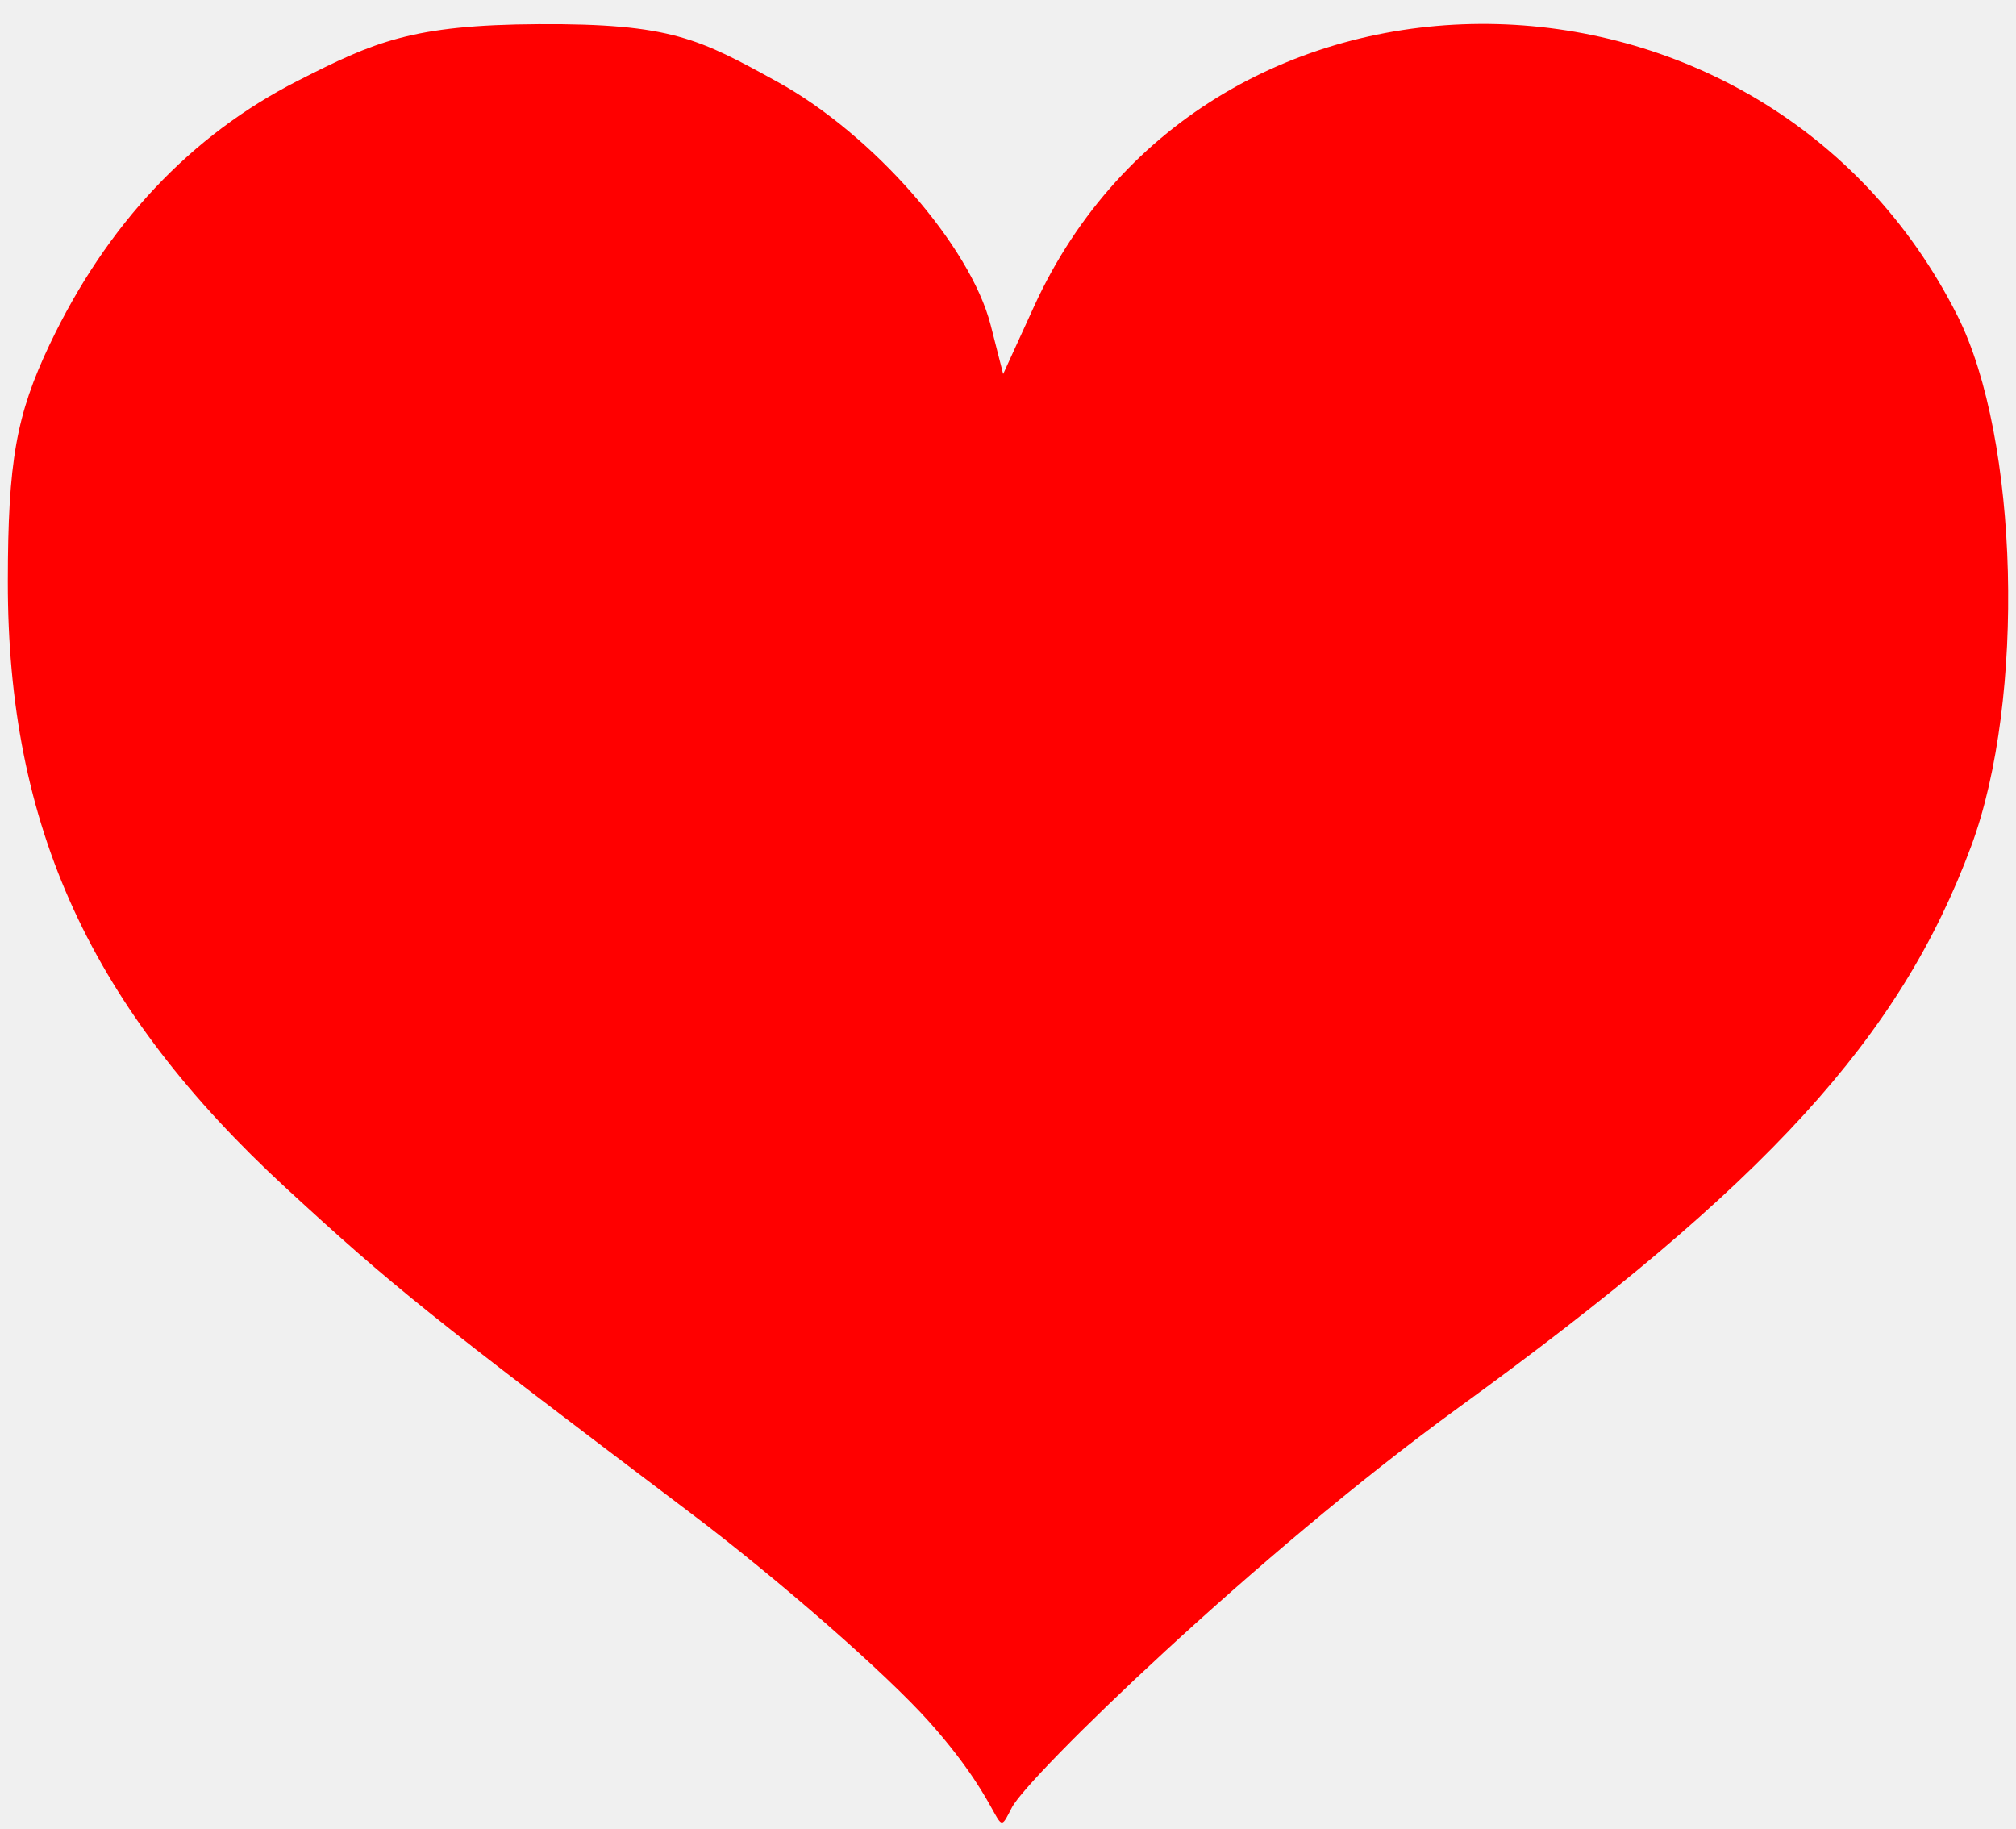
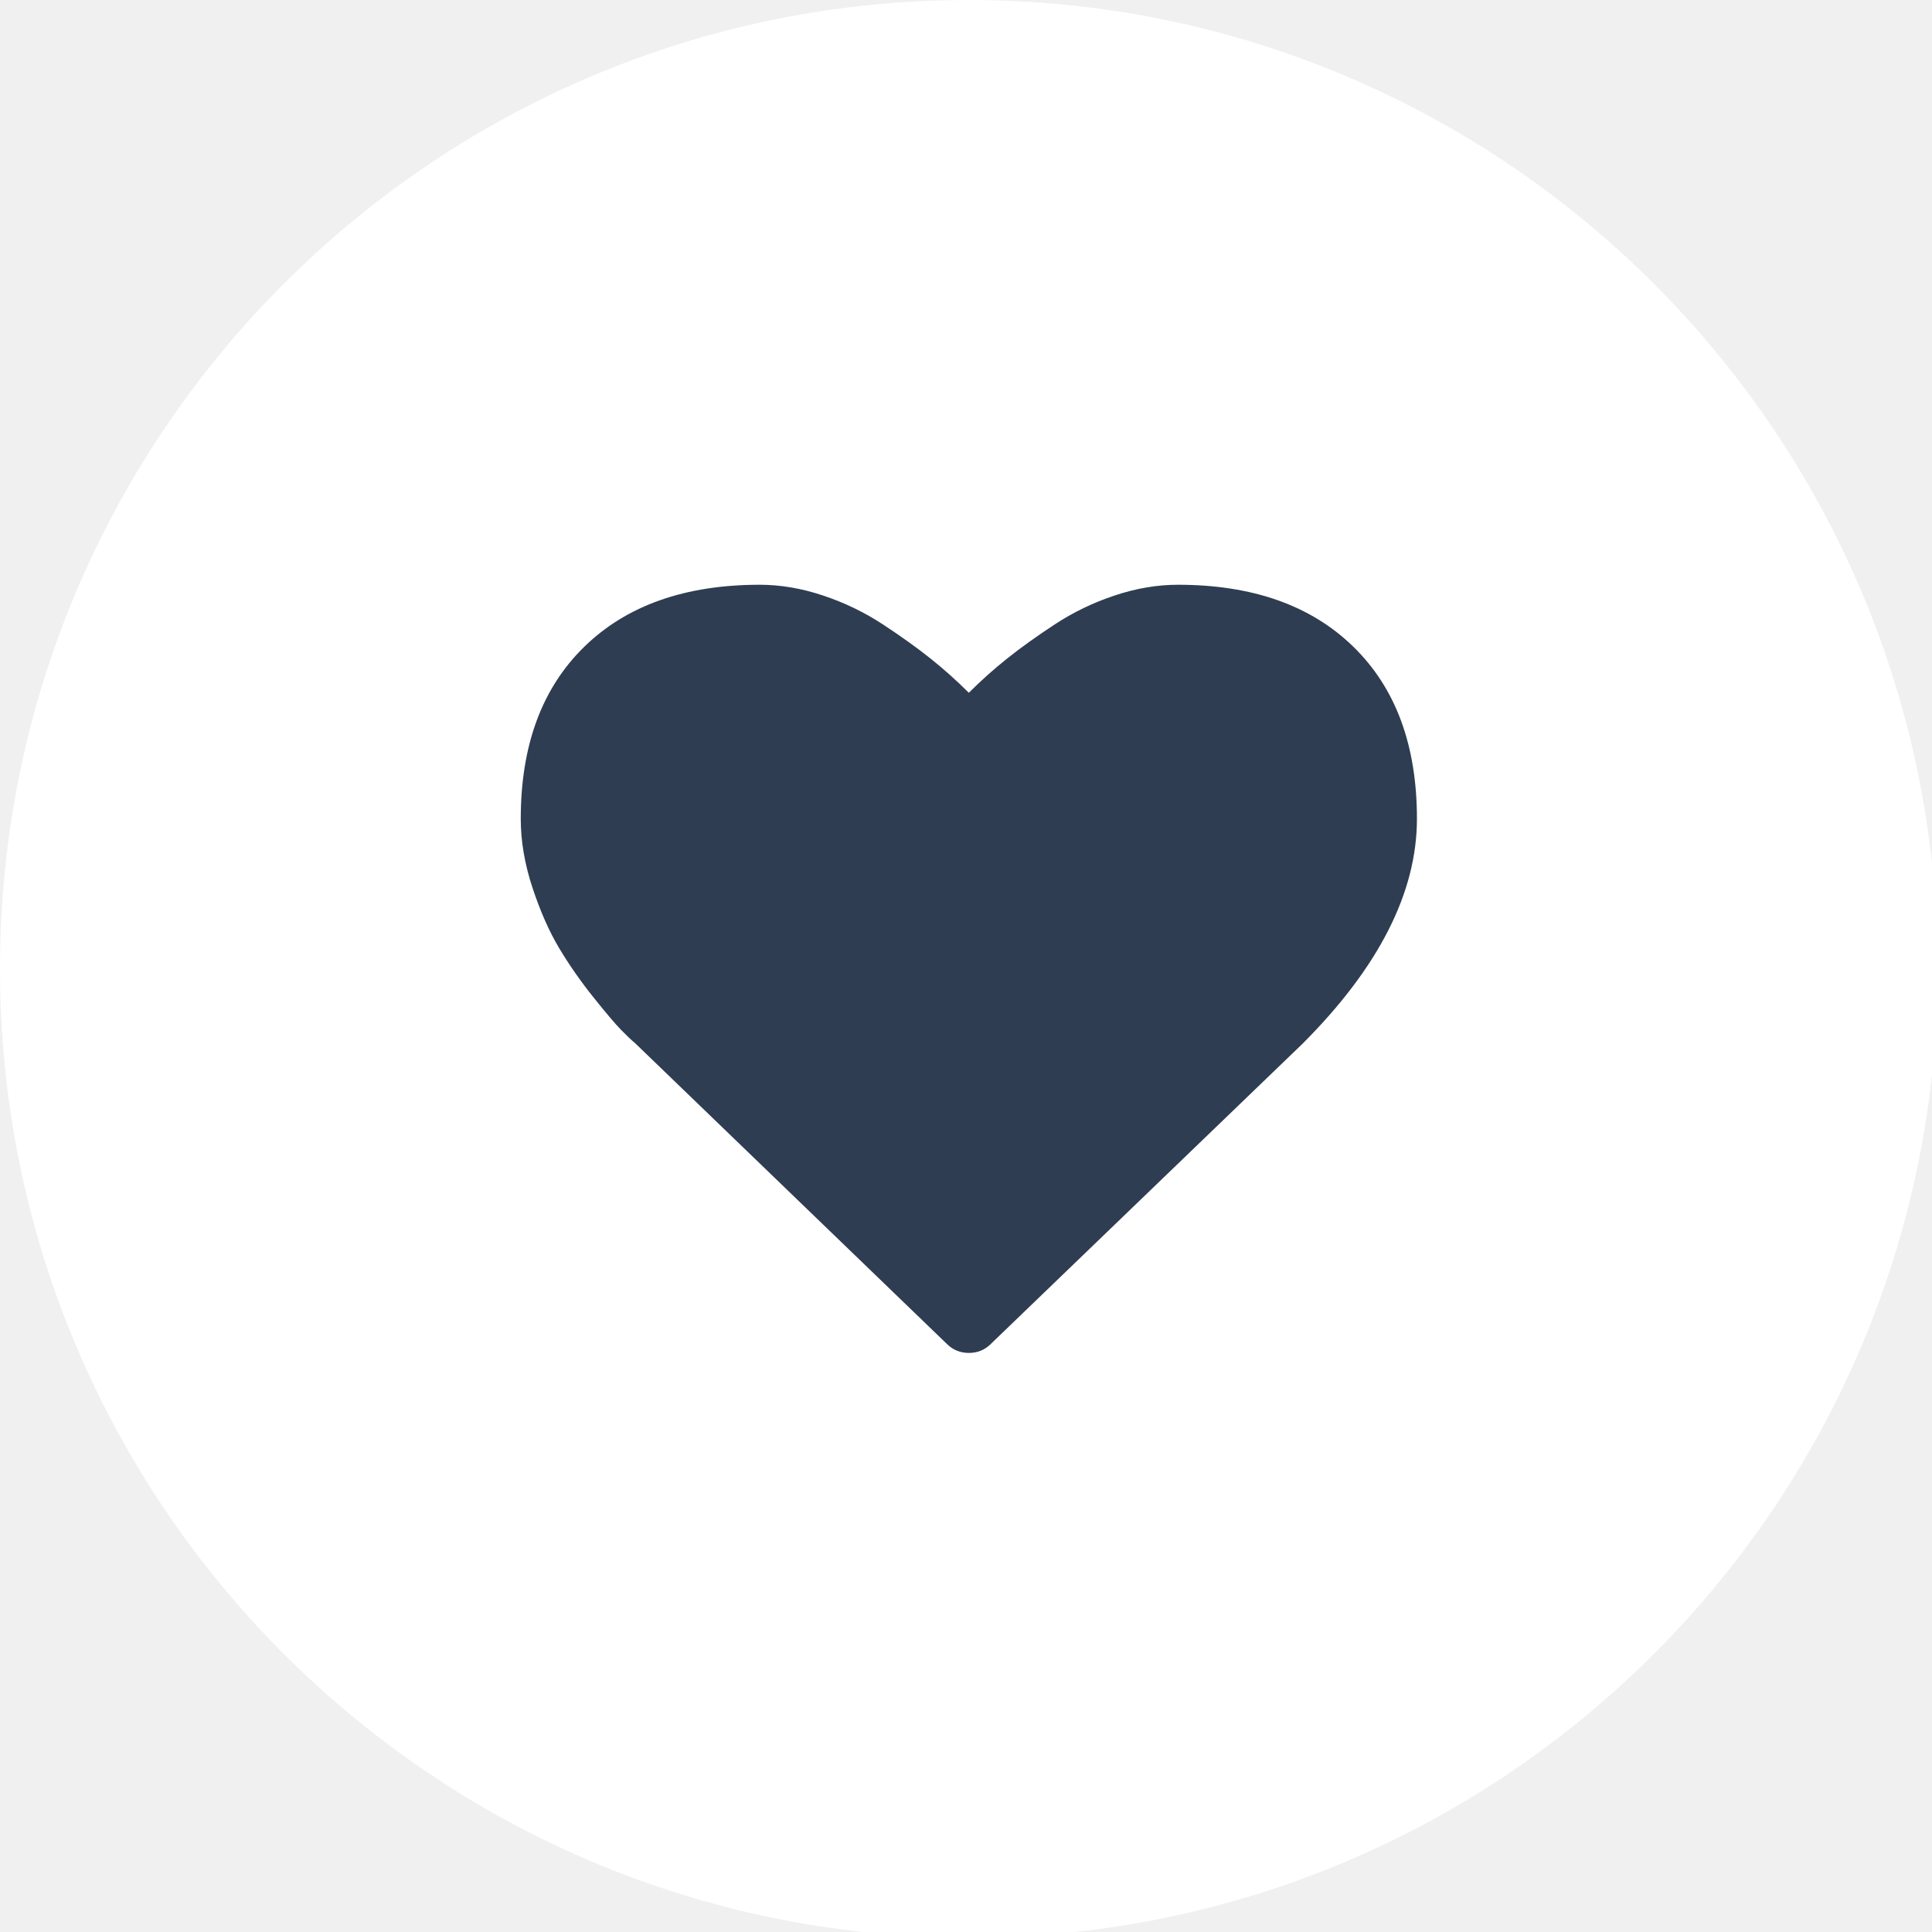
- <svg xmlns="http://www.w3.org/2000/svg" version="1.0" width="645" height="585" id="svg2">
-   <defs id="defs4" />
-   <g id="layer1">
-     <path d="M 297.297,550.868 C 283.522,535.432 249.127,505.339 220.863,483.994 C 137.119,420.752 125.721,411.6 91.719,380.291 C 29.035,322.571 2.414,264.581 2.505,185.951 C 2.549,147.567 5.166,132.779 15.915,110.154 C 34.151,71.768 61.015,43.245 95.36,25.799 C 119.685,13.444 131.683,7.954 172.304,7.73 C 214.798,7.495 223.743,12.449 248.739,26.181 C 279.164,42.896 310.479,78.617 316.952,103.992 L 320.951,119.664 L 330.81,98.08 C 386.526,-23.893 564.409,-22.068 626.312,101.112 C 645.95,140.188 648.106,223.625 630.693,270.624 C 607.977,331.934 565.313,378.675 466.686,450.301 C 402.005,497.275 328.801,568.347 323.706,578.329 C 317.79,589.917 323.423,580.145 297.297,550.868 z" id="path2417" style="fill:#ff0000" />
-     <g transform="translate(129.2857,-64.28571)" id="g2221" />
-   </g>
+ <svg xmlns="http://www.w3.org/2000/svg" version="1.1" x="0px" y="0px" width="114px" height="114px" viewBox="0 0 114 114" enable-background="new 0 0 114 114" xml:space="preserve">
+   <defs>
+ </defs>
+   <circle fill="#FFFFFF" cx="57.168" cy="57.168" r="57.168" />
+   <path fill="#2E3D51" d="M79.831,48.314c0-1.593-0.211-3-0.634-4.22s-0.964-2.188-1.623-2.907c-0.658-0.718-1.462-1.303-2.404-1.756  c-0.944-0.452-1.869-0.757-2.775-0.915c-0.904-0.157-1.868-0.236-2.892-0.236s-2.124,0.251-3.305,0.753  c-1.18,0.501-2.268,1.131-3.26,1.889c-0.994,0.757-1.846,1.465-2.553,2.124c-0.709,0.66-1.299,1.265-1.771,1.815  c-0.354,0.433-0.835,0.649-1.445,0.649s-1.093-0.217-1.446-0.649c-0.473-0.551-1.063-1.156-1.77-1.815  c-0.709-0.659-1.561-1.367-2.555-2.124c-0.993-0.758-2.079-1.387-3.26-1.889c-1.181-0.502-2.282-0.753-3.305-0.753  c-1.023,0-1.987,0.079-2.892,0.236c-0.906,0.157-1.831,0.462-2.774,0.915c-0.944,0.453-1.746,1.038-2.405,1.756  c-0.658,0.718-1.2,1.687-1.623,2.907s-0.634,2.626-0.634,4.22c0,3.305,1.839,6.797,5.519,10.477l17.145,16.524L74.283,58.82  C77.982,55.122,79.831,51.62,79.831,48.314L79.831,48.314z" />
+   <path fill="#2E3D51" d="M83.608,48.314c0,4.348-2.252,8.774-6.757,13.279L58.467,79.299c-0.354,0.354-0.787,0.532-1.298,0.532  c-0.512,0-0.944-0.179-1.299-0.532L37.456,61.535c-0.196-0.158-0.467-0.414-0.811-0.768c-0.345-0.354-0.891-0.998-1.639-1.933  c-0.748-0.935-1.416-1.894-2.006-2.877c-0.59-0.984-1.116-2.174-1.579-3.571c-0.462-1.396-0.693-2.754-0.693-4.072  c0-4.328,1.249-7.712,3.748-10.151c2.497-2.439,5.951-3.659,10.357-3.659c1.22,0,2.464,0.211,3.732,0.635  c1.27,0.422,2.449,0.994,3.541,1.711c1.093,0.718,2.031,1.392,2.818,2.022c0.787,0.629,1.534,1.298,2.243,2.006  c0.707-0.708,1.455-1.377,2.242-2.006c0.787-0.63,1.727-1.304,2.818-2.022c1.092-0.717,2.271-1.289,3.541-1.711  c1.269-0.423,2.513-0.635,3.732-0.635c4.407,0,7.86,1.22,10.358,3.659C82.359,40.603,83.608,43.987,83.608,48.314z" />
</svg>
